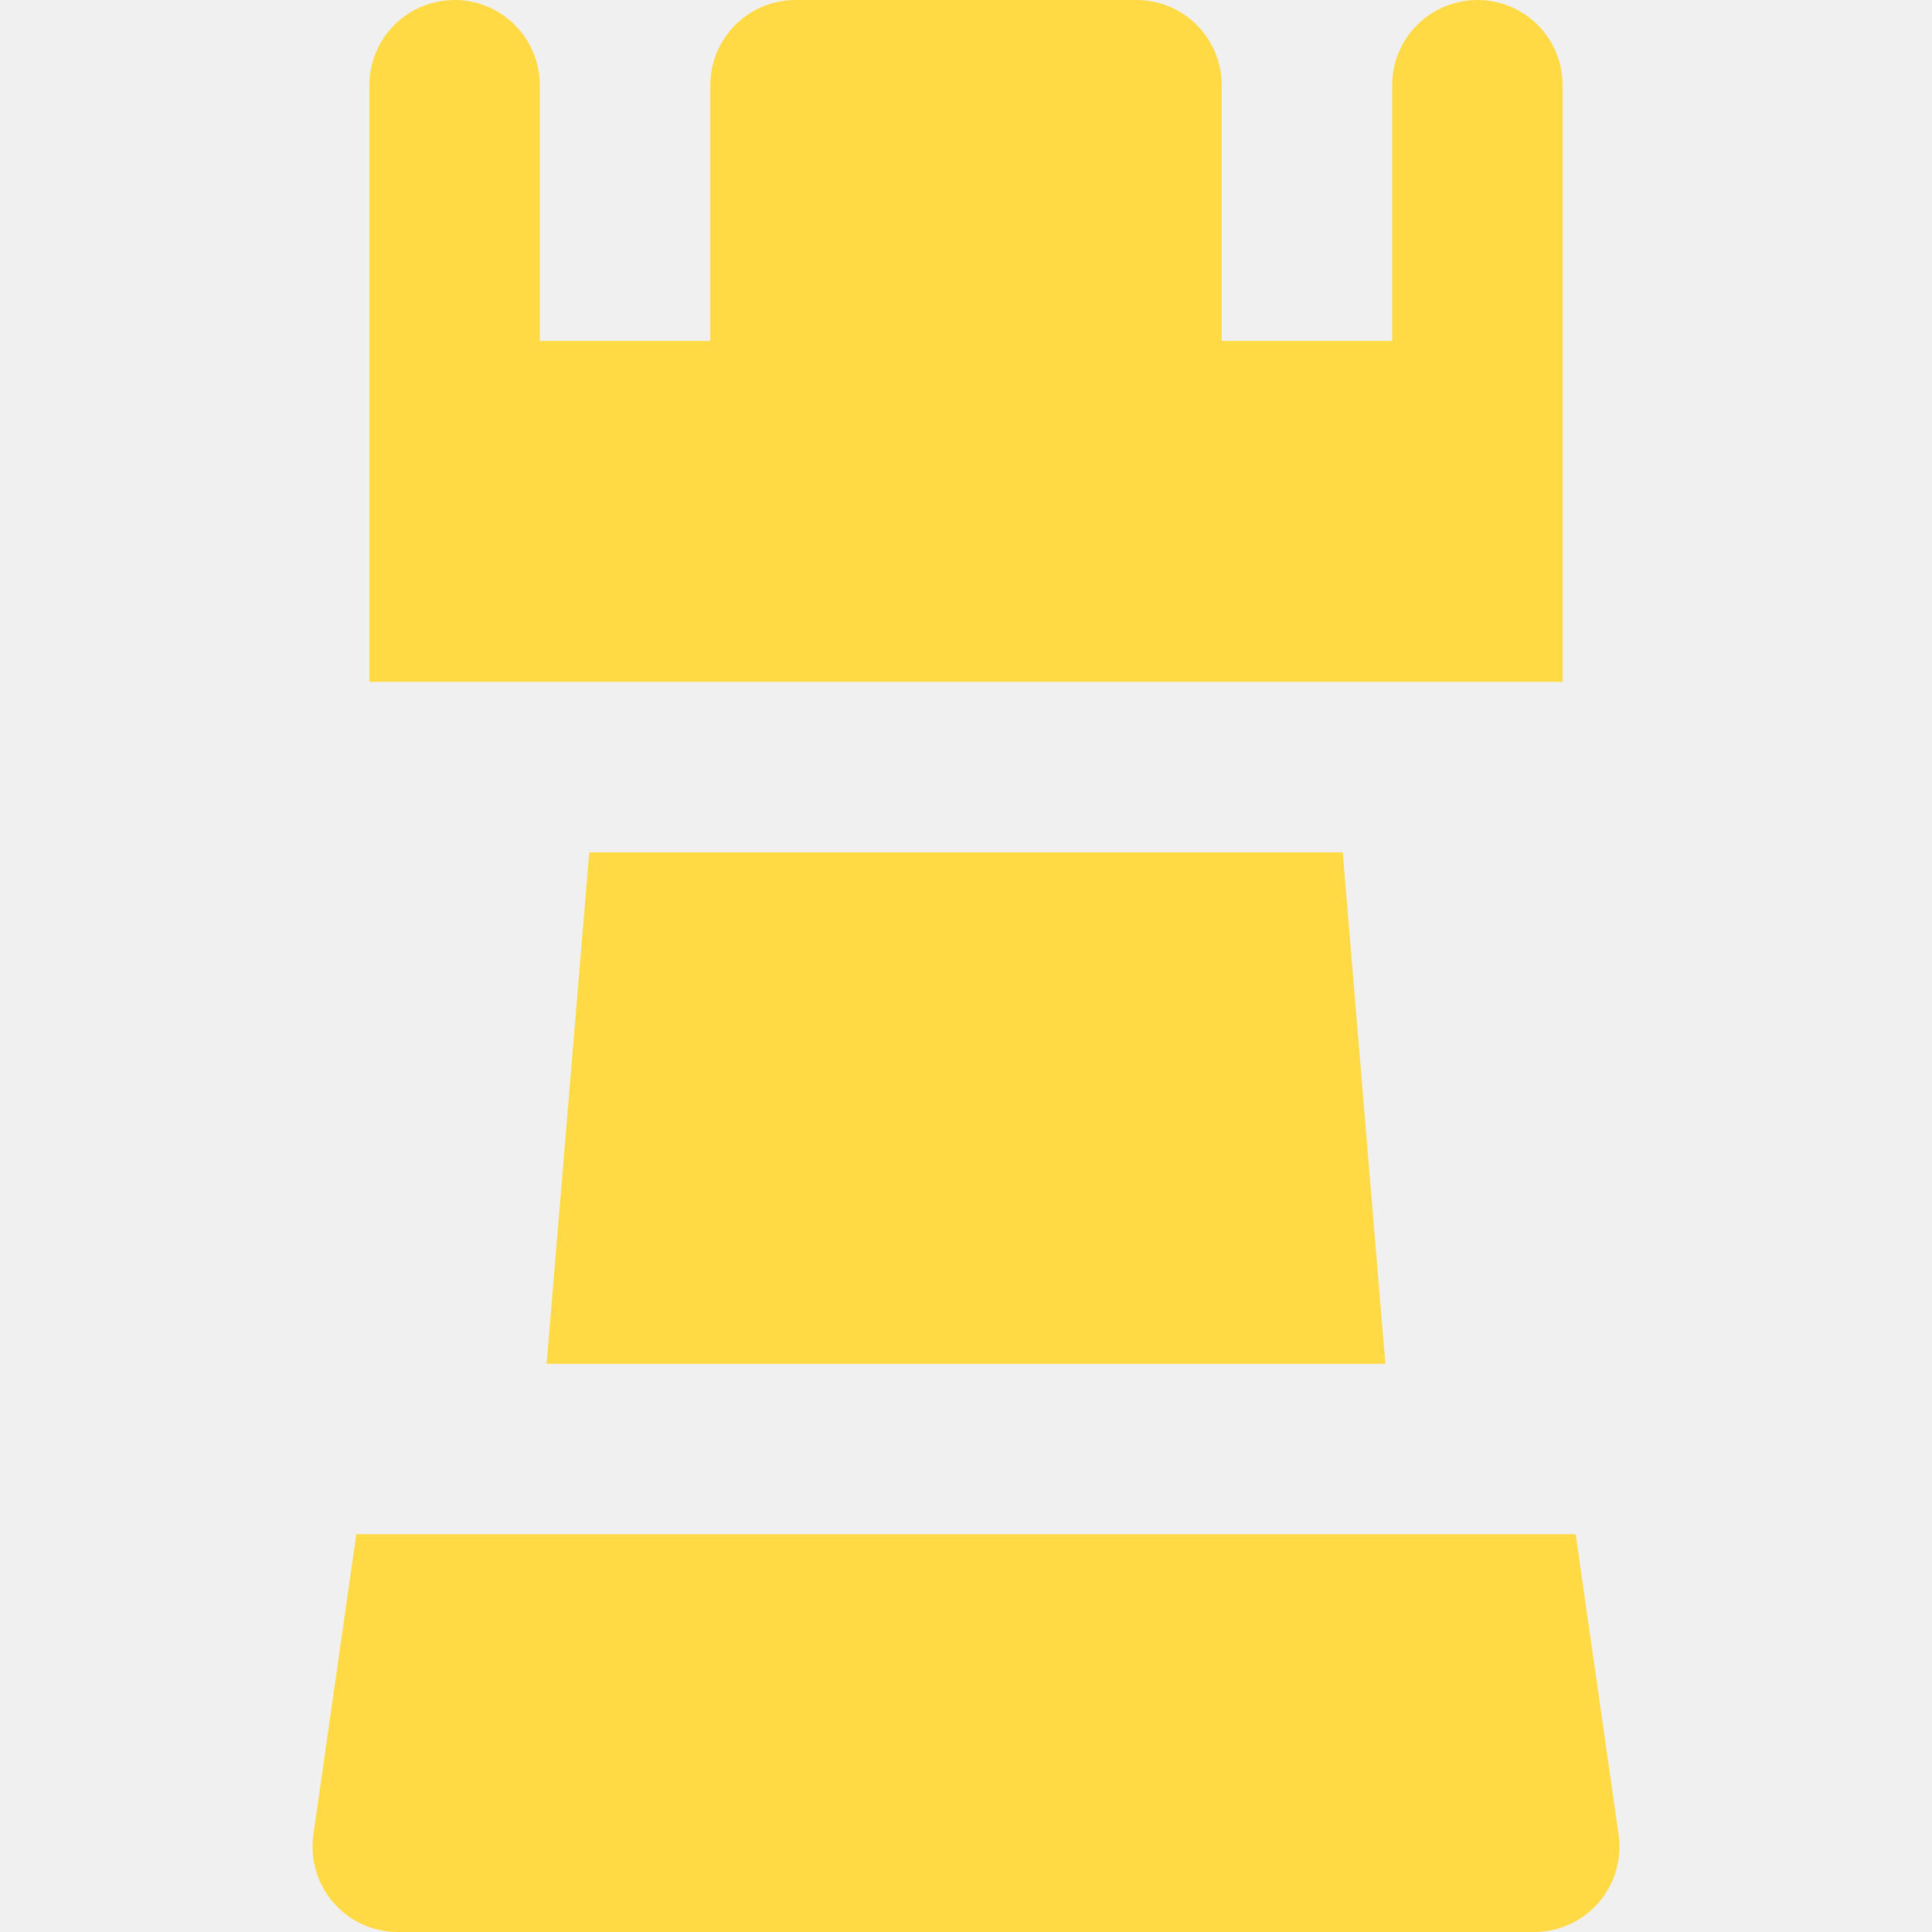
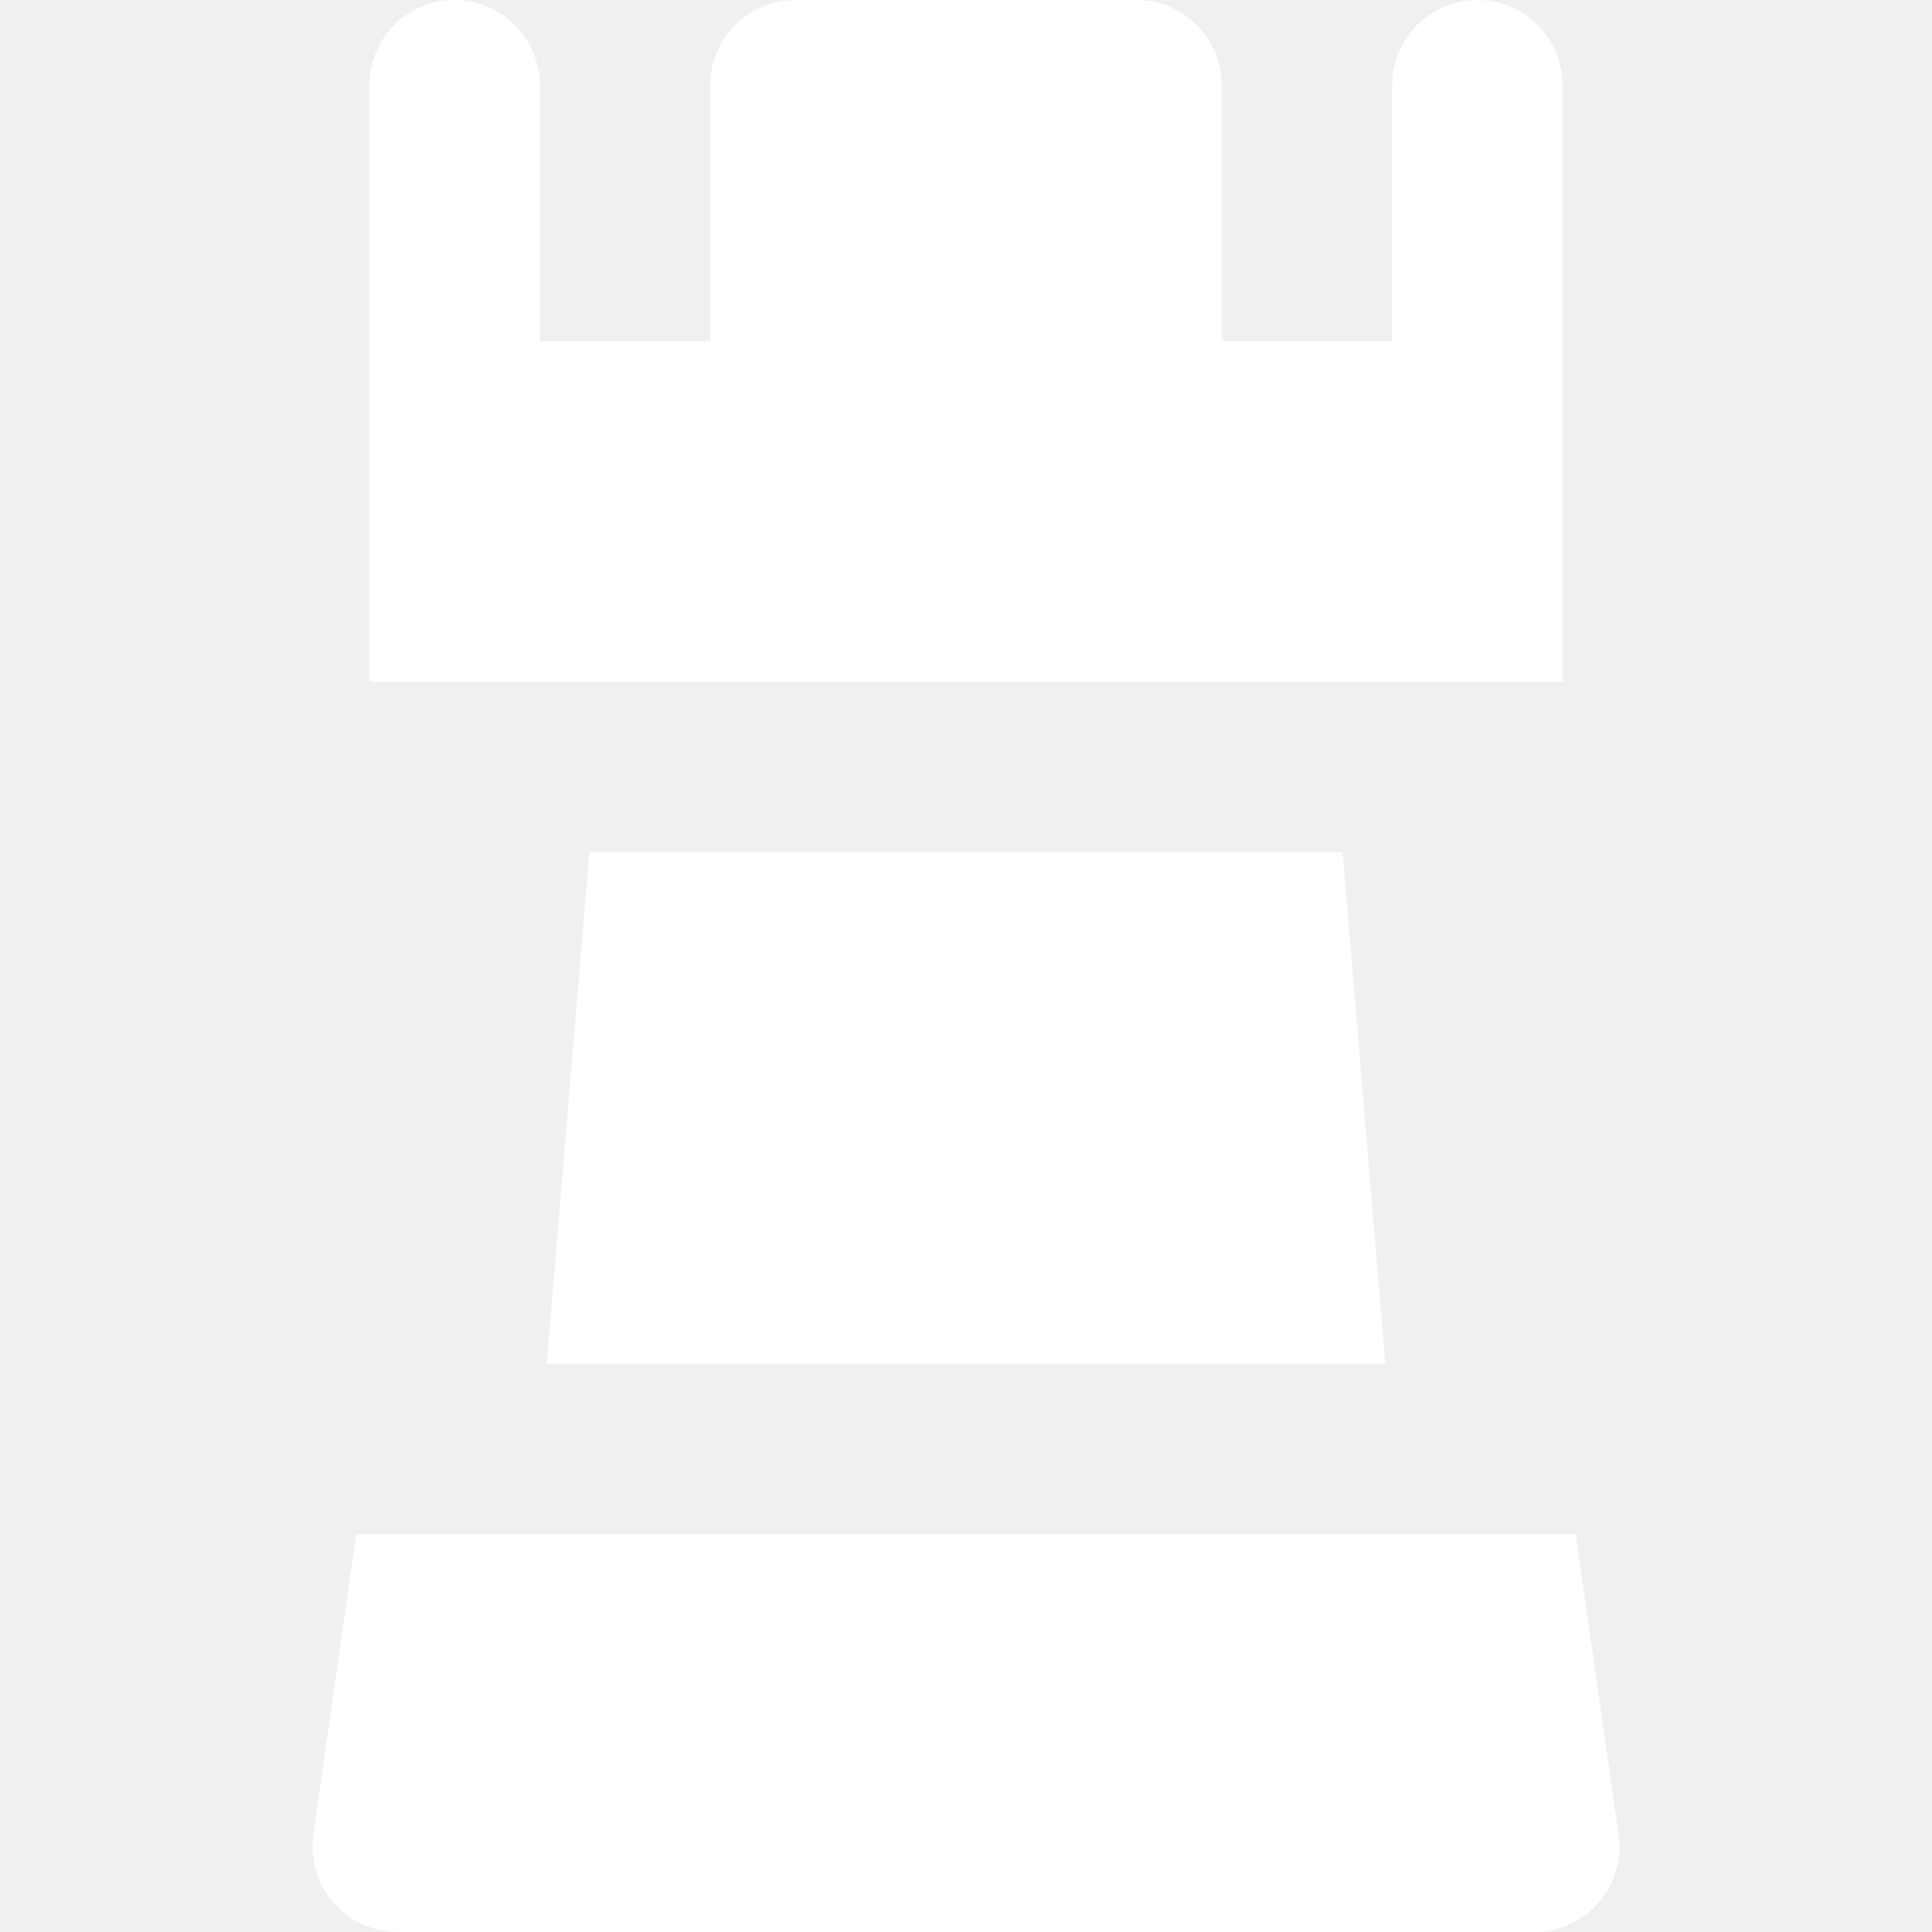
<svg xmlns="http://www.w3.org/2000/svg" version="1.1" id="Layer_1" x="0px" y="0px" viewBox="0 0 512 512" style="enable-background:new 0 0 512 512;" xml:space="preserve" width="512px" height="512px">
  <defs id="defs53" />
-   <g id="g6">
-     <g id="g4">
-       <path d="M391.529,0c-12.475,0-22.588,10.114-22.588,22.588v67.765h-45.176V22.588C323.765,10.114,313.651,0,301.176,0h-90.353    c-12.475,0-22.588,10.114-22.588,22.588v67.765h-45.176V22.588C143.059,10.114,132.945,0,120.471,0S97.882,10.114,97.882,22.588    v158.118h82.823h150.588h82.824V22.588C414.118,10.114,404.004,0,391.529,0z" fill="#FFDA44" id="path2" />
+   <g id="g3005" style="fill:#ffffff">
+     <g id="g6" style="fill:#ffffff">
+       <g id="g4" style="fill:#ffffff">
+         <path id="path2" fill="#FFDA44" d="M391.529,0c-12.475,0-22.588,10.114-22.588,22.588v67.765h-45.176V22.588C323.765,10.114,313.651,0,301.176,0h-90.353    c-12.475,0-22.588,10.114-22.588,22.588v67.765h-45.176V22.588C143.059,10.114,132.945,0,120.471,0S97.882,10.114,97.882,22.588    v158.118h82.823h150.588h82.824V22.588C414.118,10.114,404.004,0,391.529,0z" style="fill:#ffffff" />
+       </g>
    </g>
+     <g id="g12" style="fill:#ffffff">
+       <g id="g10" style="fill:#ffffff">
+         <path id="path8" fill="#FFDA44" d="M428.951,486.218l-11.377-79.63h-71.221H165.647H94.426l-11.377,79.63c-0.925,6.483,1.007,13.047,5.298,17.994    c4.292,4.947,10.516,7.788,17.065,7.788h301.177c6.549,0,12.773-2.842,17.065-7.788    C427.943,499.265,429.875,492.701,428.951,486.218z" style="fill:#ffffff" />
+       </g>
+     </g>
+     <g id="g18" style="fill:#ffffff">
+       <g id="g16" style="fill:#ffffff">
+         <polygon id="polygon14" fill="#FFDA44" points="355.845,225.882 156.155,225.882 144.861,361.412 367.139,361.412   " style="fill:#ffffff" />
+       </g>
+     </g>
+     <g id="g20" style="fill:#ffffff" />
+     <g id="g22" style="fill:#ffffff" />
+     <g id="g24" style="fill:#ffffff" />
+     <g id="g26" style="fill:#ffffff" />
+     <g id="g28" style="fill:#ffffff" />
+     <g id="g30" style="fill:#ffffff" />
+     <g id="g32" style="fill:#ffffff" />
+     <g id="g34" style="fill:#ffffff" />
+     <g id="g36" style="fill:#ffffff" />
+     <g id="g38" style="fill:#ffffff" />
+     <g id="g40" style="fill:#ffffff" />
+     <g id="g42" style="fill:#ffffff" />
+     <g id="g44" style="fill:#ffffff" />
+     <g id="g46" style="fill:#ffffff" />
+     <g id="g48" style="fill:#ffffff" />
  </g>
-   <g id="g12">
-     <g id="g10">
-       <path d="M428.951,486.218l-11.377-79.63h-71.221H165.647H94.426l-11.377,79.63c-0.925,6.483,1.007,13.047,5.298,17.994    c4.292,4.947,10.516,7.788,17.065,7.788h301.177c6.549,0,12.773-2.842,17.065-7.788    C427.943,499.265,429.875,492.701,428.951,486.218z" fill="#FFDA44" id="path8" />
-     </g>
-   </g>
-   <g id="g18">
-     <g id="g16">
-       <polygon points="355.845,225.882 156.155,225.882 144.861,361.412 367.139,361.412   " fill="#FFDA44" id="polygon14" />
-     </g>
-   </g>
-   <g id="g20" />
-   <g id="g22" />
-   <g id="g24" />
-   <g id="g26" />
-   <g id="g28" />
-   <g id="g30" />
-   <g id="g32" />
-   <g id="g34" />
-   <g id="g36" />
-   <g id="g38" />
-   <g id="g40" />
-   <g id="g42" />
-   <g id="g44" />
-   <g id="g46" />
-   <g id="g48" />
</svg>
